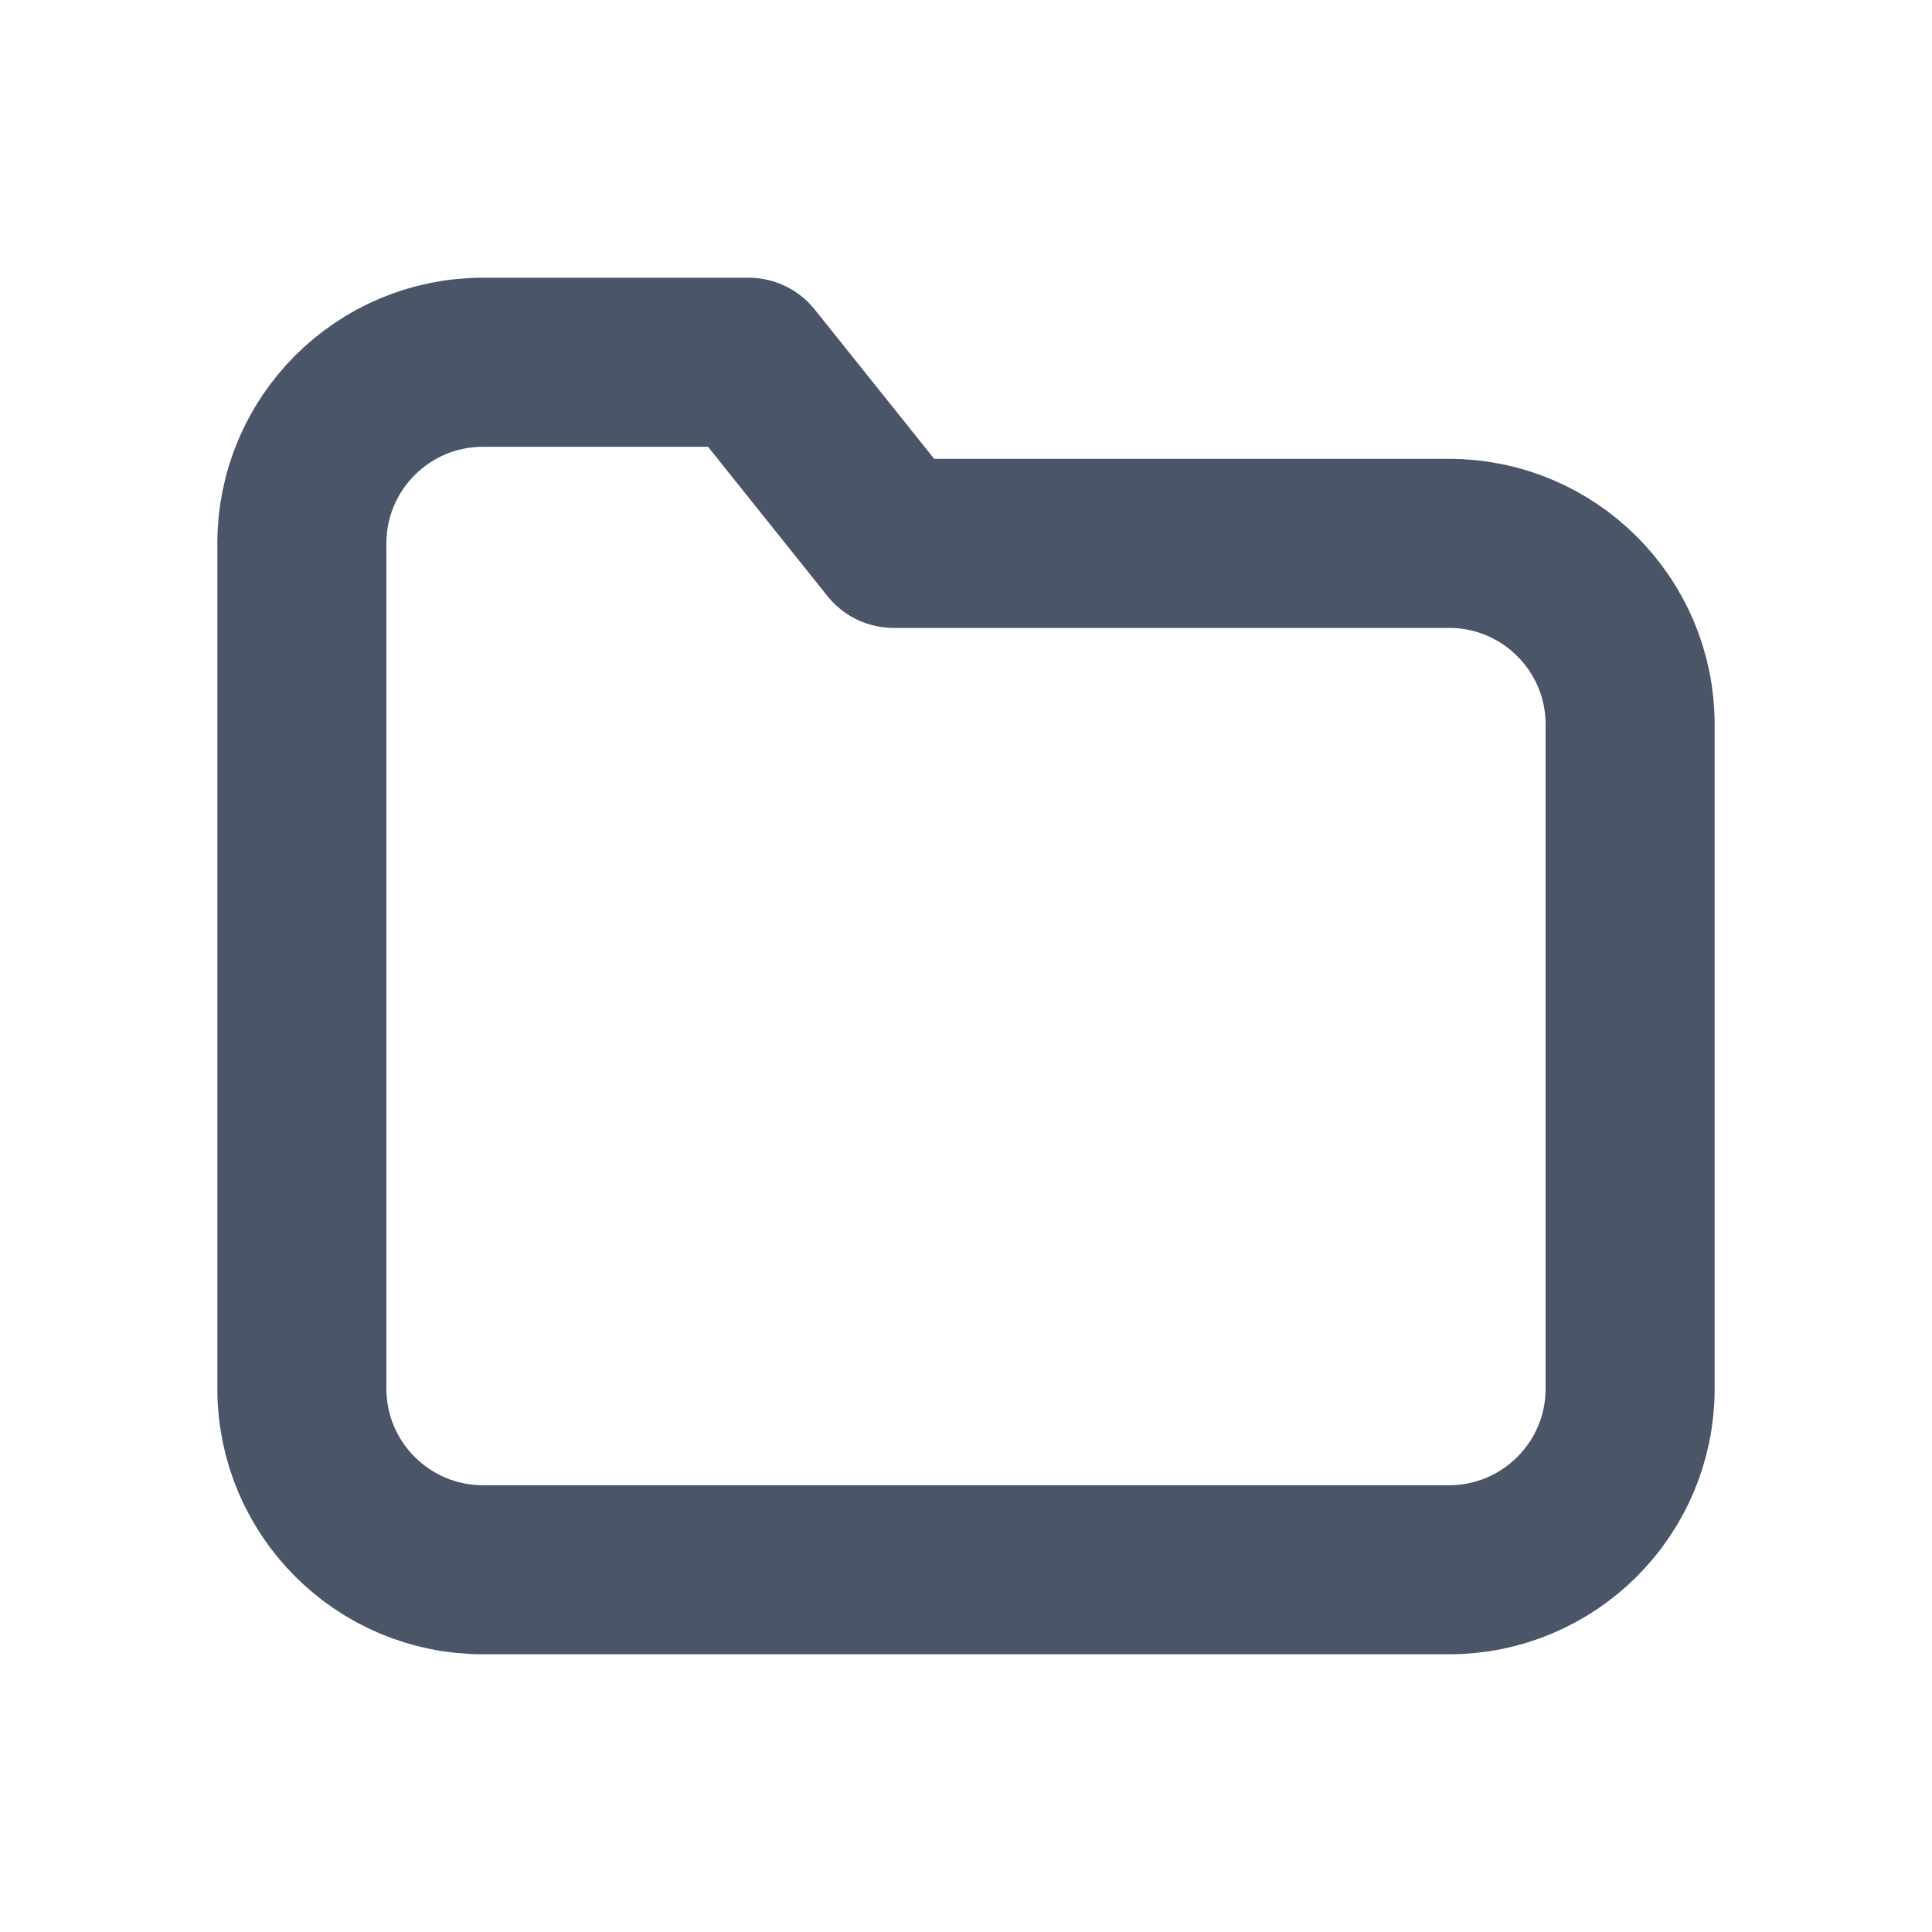
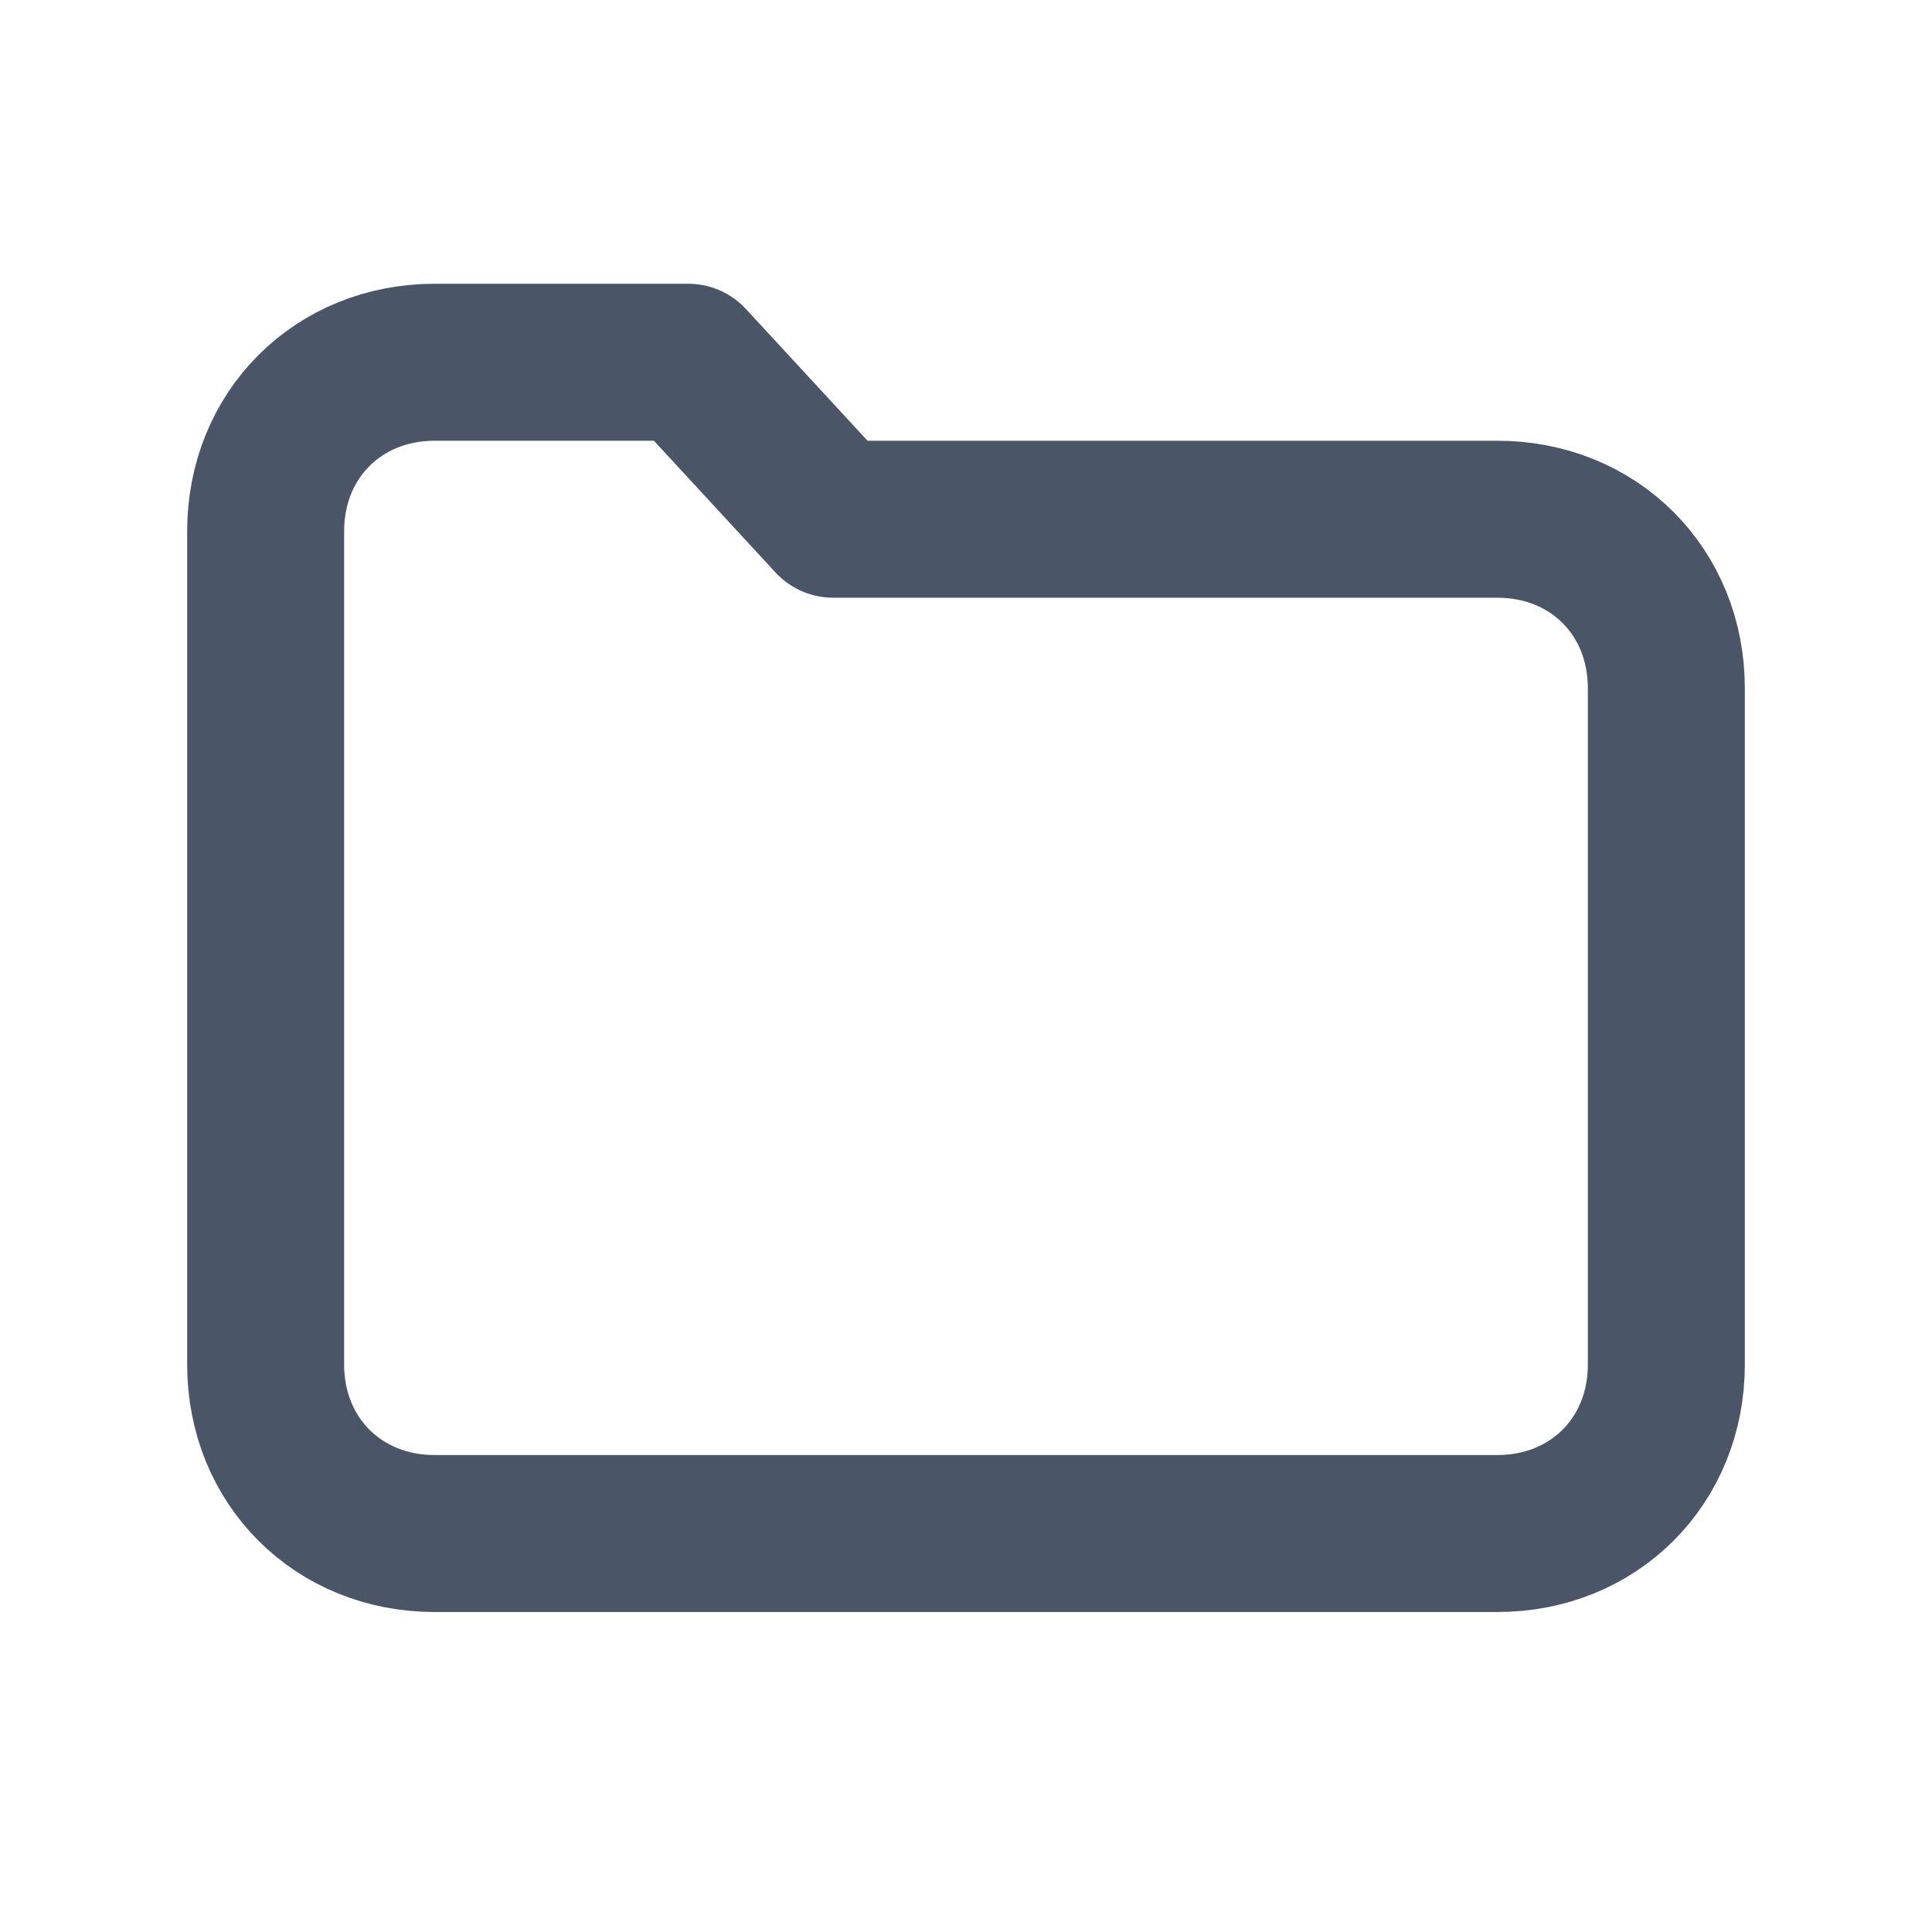
<svg xmlns="http://www.w3.org/2000/svg" width="16" height="16" viewBox="0 0 16 16" fill="none">
-   <path d="M2.5 4.5A1.5 1.5 0 0 1 4 3h2.2l1.2 1.5H12A1.5 1.5 0 0 1 13.5 6v5.5A1.5 1.5 0 0 1 12 13H4A1.5 1.5 0 0 1 2.5 11.5v-7Z" stroke="#4A5568" stroke-width="1.4" stroke-linejoin="round" />
+   <path d="M2.2 4.4C2.2 3.6 2.8 3 3.6 3h2.1l1.2 1.3h5.5c0.8 0 1.4 0.6 1.4 1.4v5.6c0 0.8-0.6 1.4-1.4 1.4H3.6c-0.8 0-1.4-0.6-1.4-1.4V4.4Z" stroke="#4A5568" stroke-width="1.3" stroke-linejoin="round" />
</svg>
